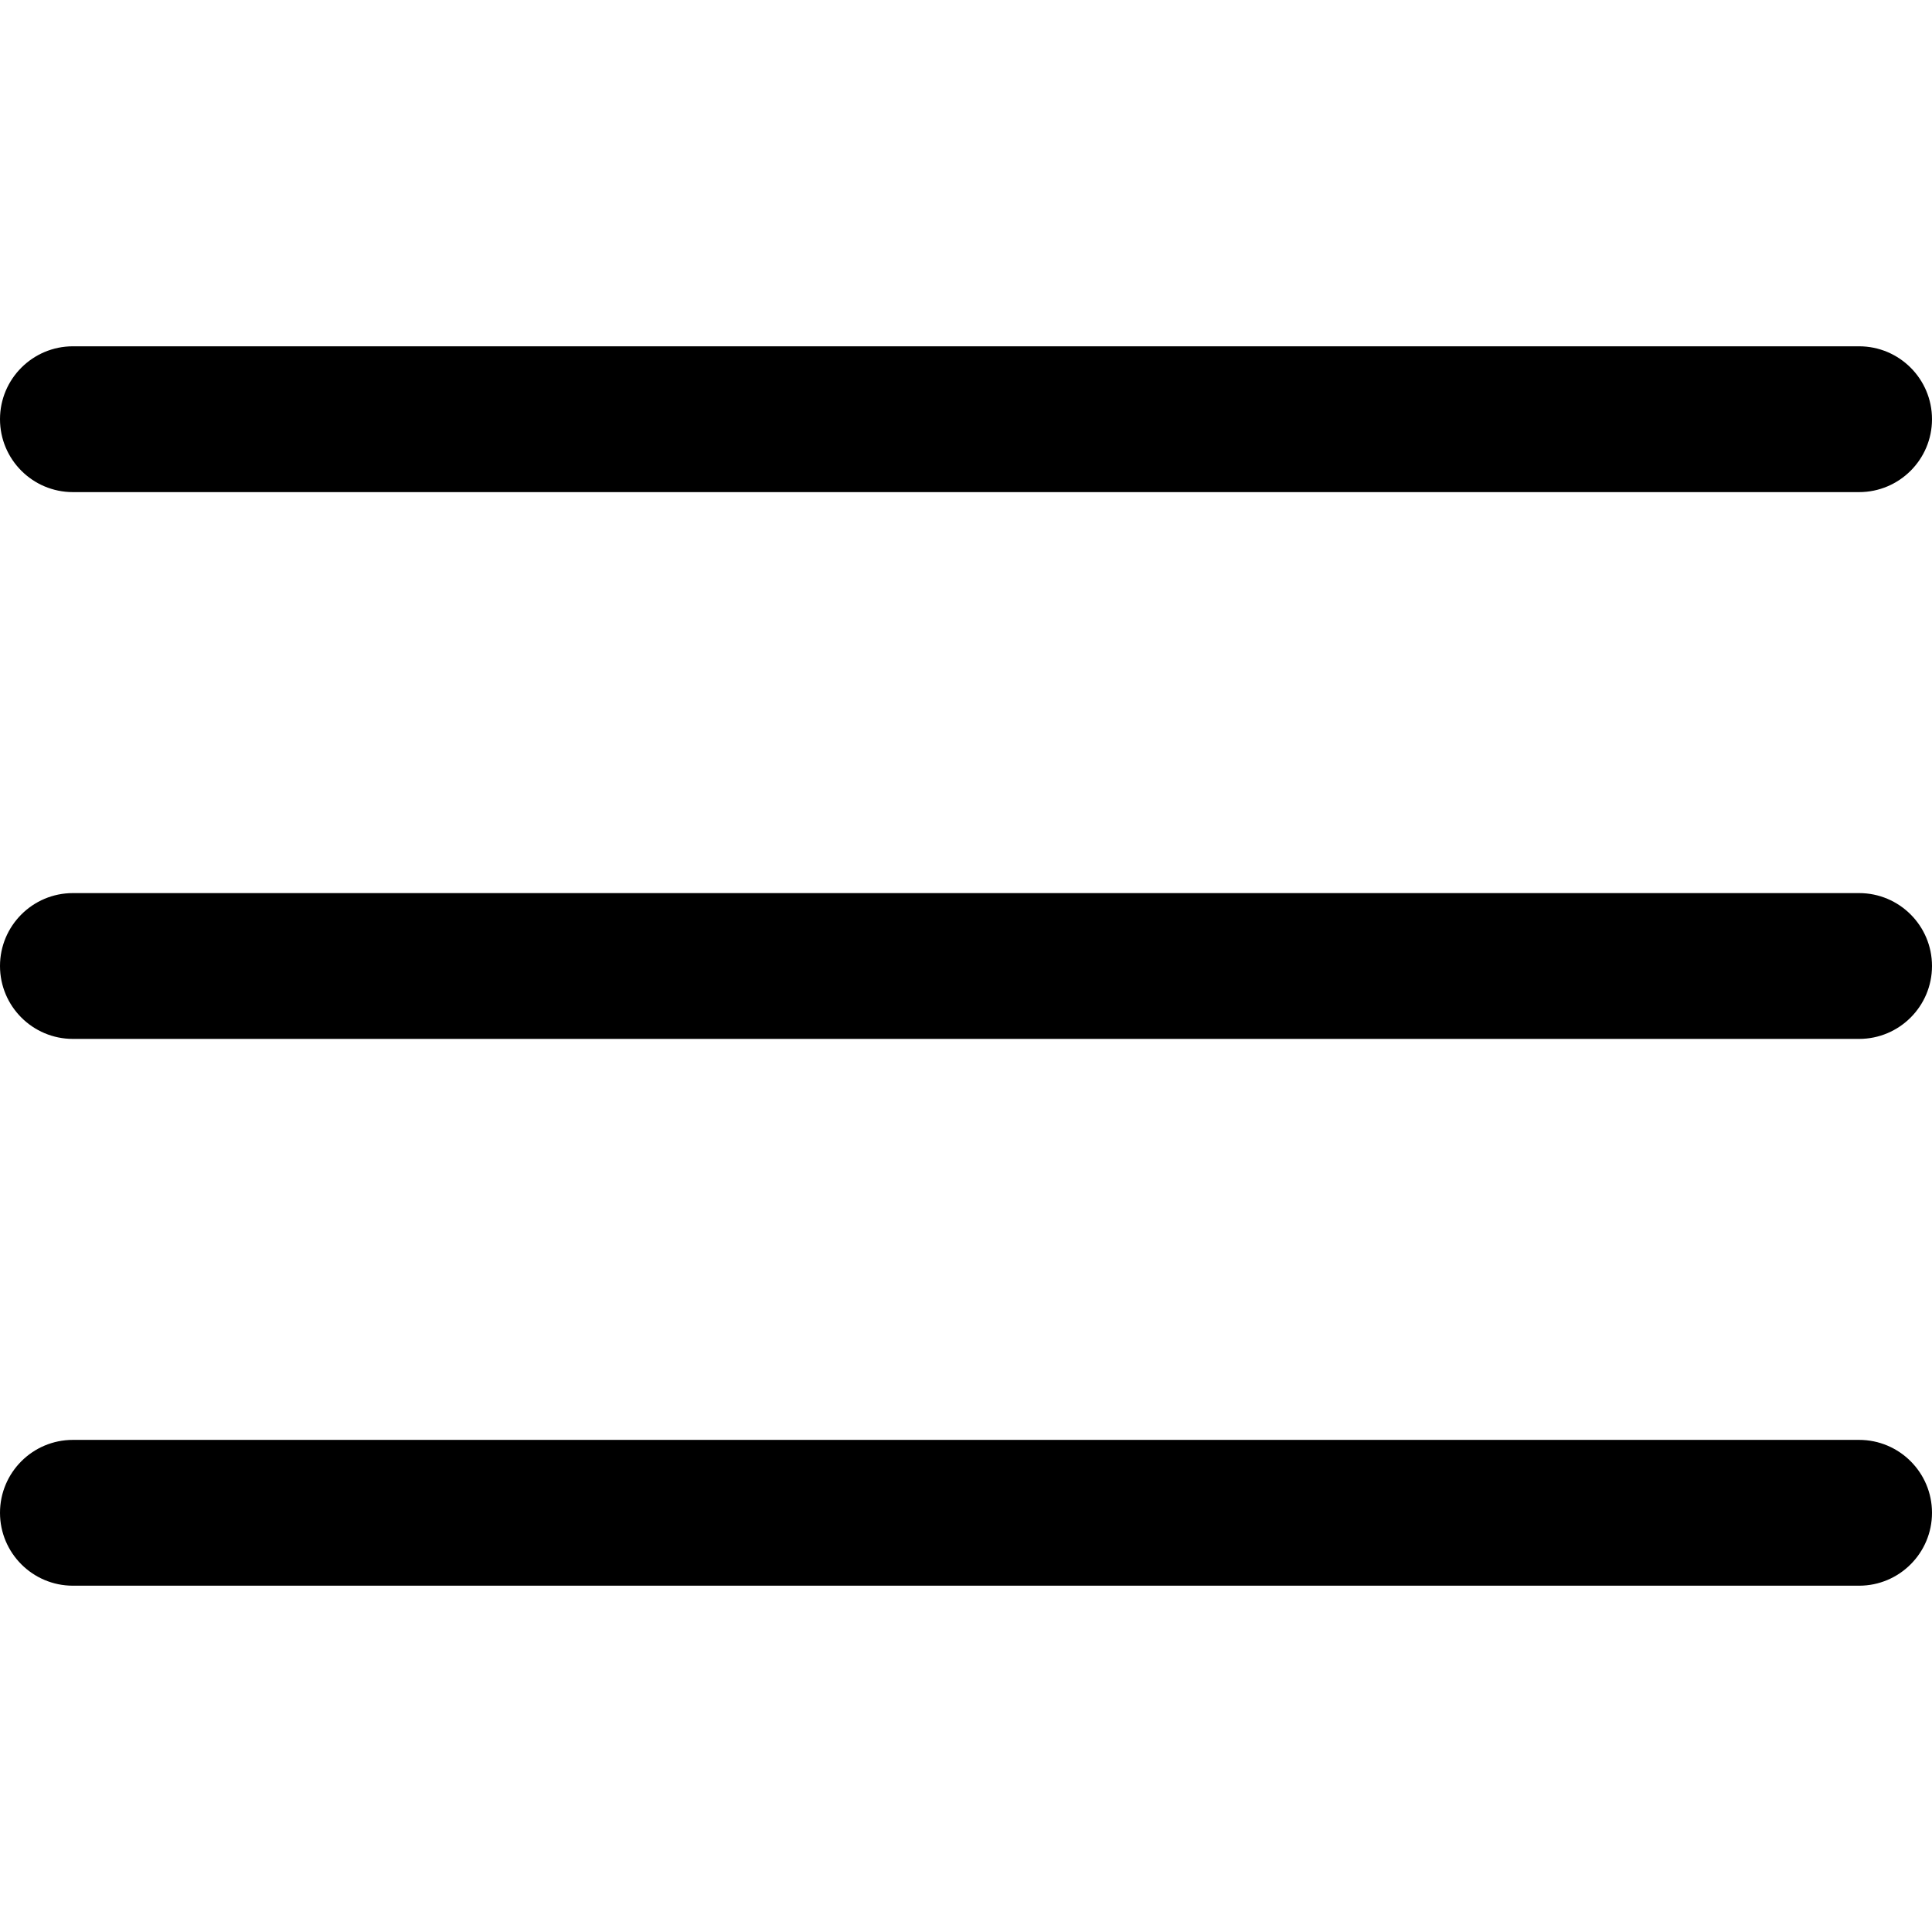
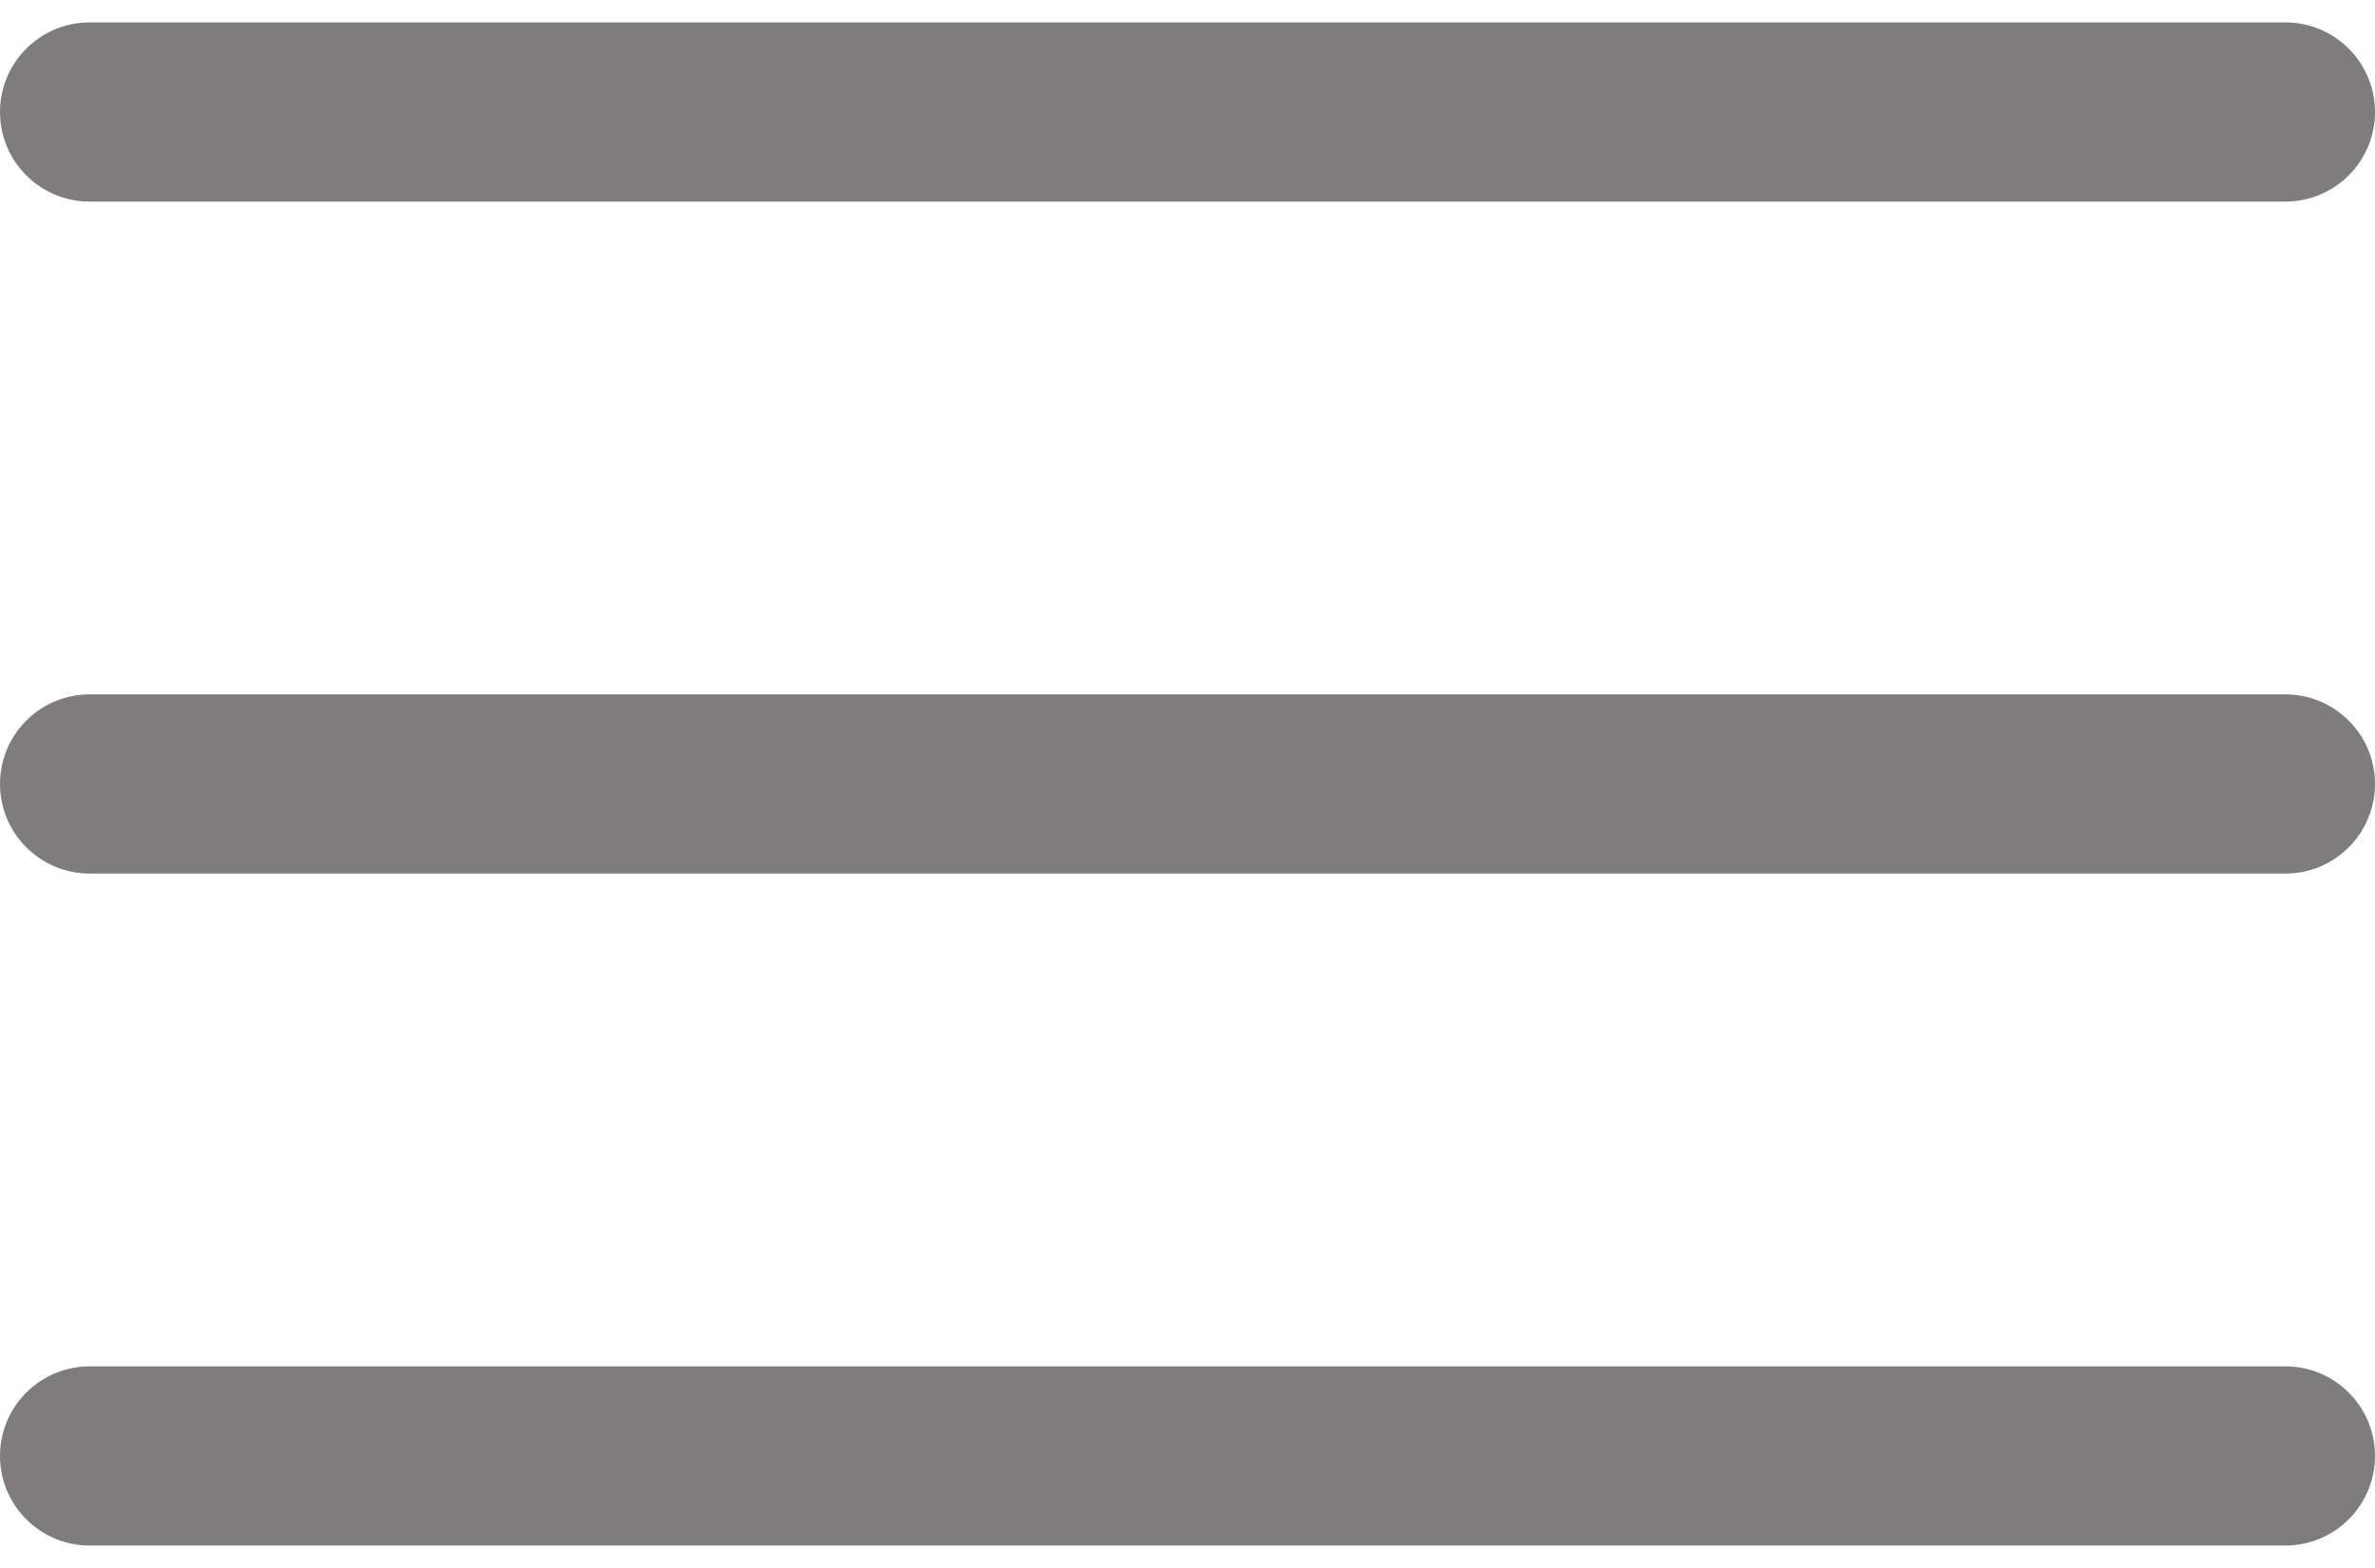
- <svg xmlns="http://www.w3.org/2000/svg" version="1.1" id="Capa_1" x="0px" y="0px" viewBox="0 0 53 53" style="enable-background:new 0 0 53 53;" xml:space="preserve">
-   <g>
-     <g>
-       <path d="M2,13.5h49c1.104,0,2-0.896,2-2s-0.896-2-2-2H2c-1.104,0-2,0.896-2,2S0.896,13.5,2,13.5z" />
-       <path d="M2,28.5h49c1.104,0,2-0.896,2-2s-0.896-2-2-2H2c-1.104,0-2,0.896-2,2S0.896,28.5,2,28.5z" />
-       <path d="M2,43.5h49c1.104,0,2-0.896,2-2s-0.896-2-2-2H2c-1.104,0-2,0.896-2,2S0.896,43.5,2,43.5z" />
+ <svg xmlns="http://www.w3.org/2000/svg" width="53px" height="35px" viewBox="0 0 53 35" version="1.1">
+   <g id="Page-1" stroke="none" stroke-width="1" fill="none" fill-rule="evenodd">
+     <g id="menu" fill="#7F7D7C">
+       <path d="M2,4.5 L51,4.5 C52.104,4.5 53,3.604 53,2.5 C53,1.396 52.104,0.5 51,0.5 L2,0.5 C0.896,0.5 0,1.396 0,2.5 C0,3.604 0.896,4.5 2,4.5 Z" id="Path" />
+       <path d="M2,19.5 L51,19.5 C52.104,19.5 53,18.604 53,17.5 C53,16.396 52.104,15.5 51,15.5 L2,15.5 C0.896,15.5 0,16.396 0,17.5 C0,18.604 0.896,19.5 2,19.5 Z" id="Path" />
+       <path d="M2,34.5 L51,34.5 C52.104,34.5 53,33.604 53,32.5 C53,31.396 52.104,30.5 51,30.5 L2,30.5 C0.896,30.5 0,31.396 0,32.5 C0,33.604 0.896,34.5 2,34.5 Z" id="Path" />
    </g>
  </g>
-   <g>
- </g>
-   <g>
- </g>
-   <g>
- </g>
-   <g>
- </g>
-   <g>
- </g>
-   <g>
- </g>
-   <g>
- </g>
-   <g>
- </g>
-   <g>
- </g>
-   <g>
- </g>
-   <g>
- </g>
-   <g>
- </g>
-   <g>
- </g>
-   <g>
- </g>
-   <g>
- </g>
</svg>
